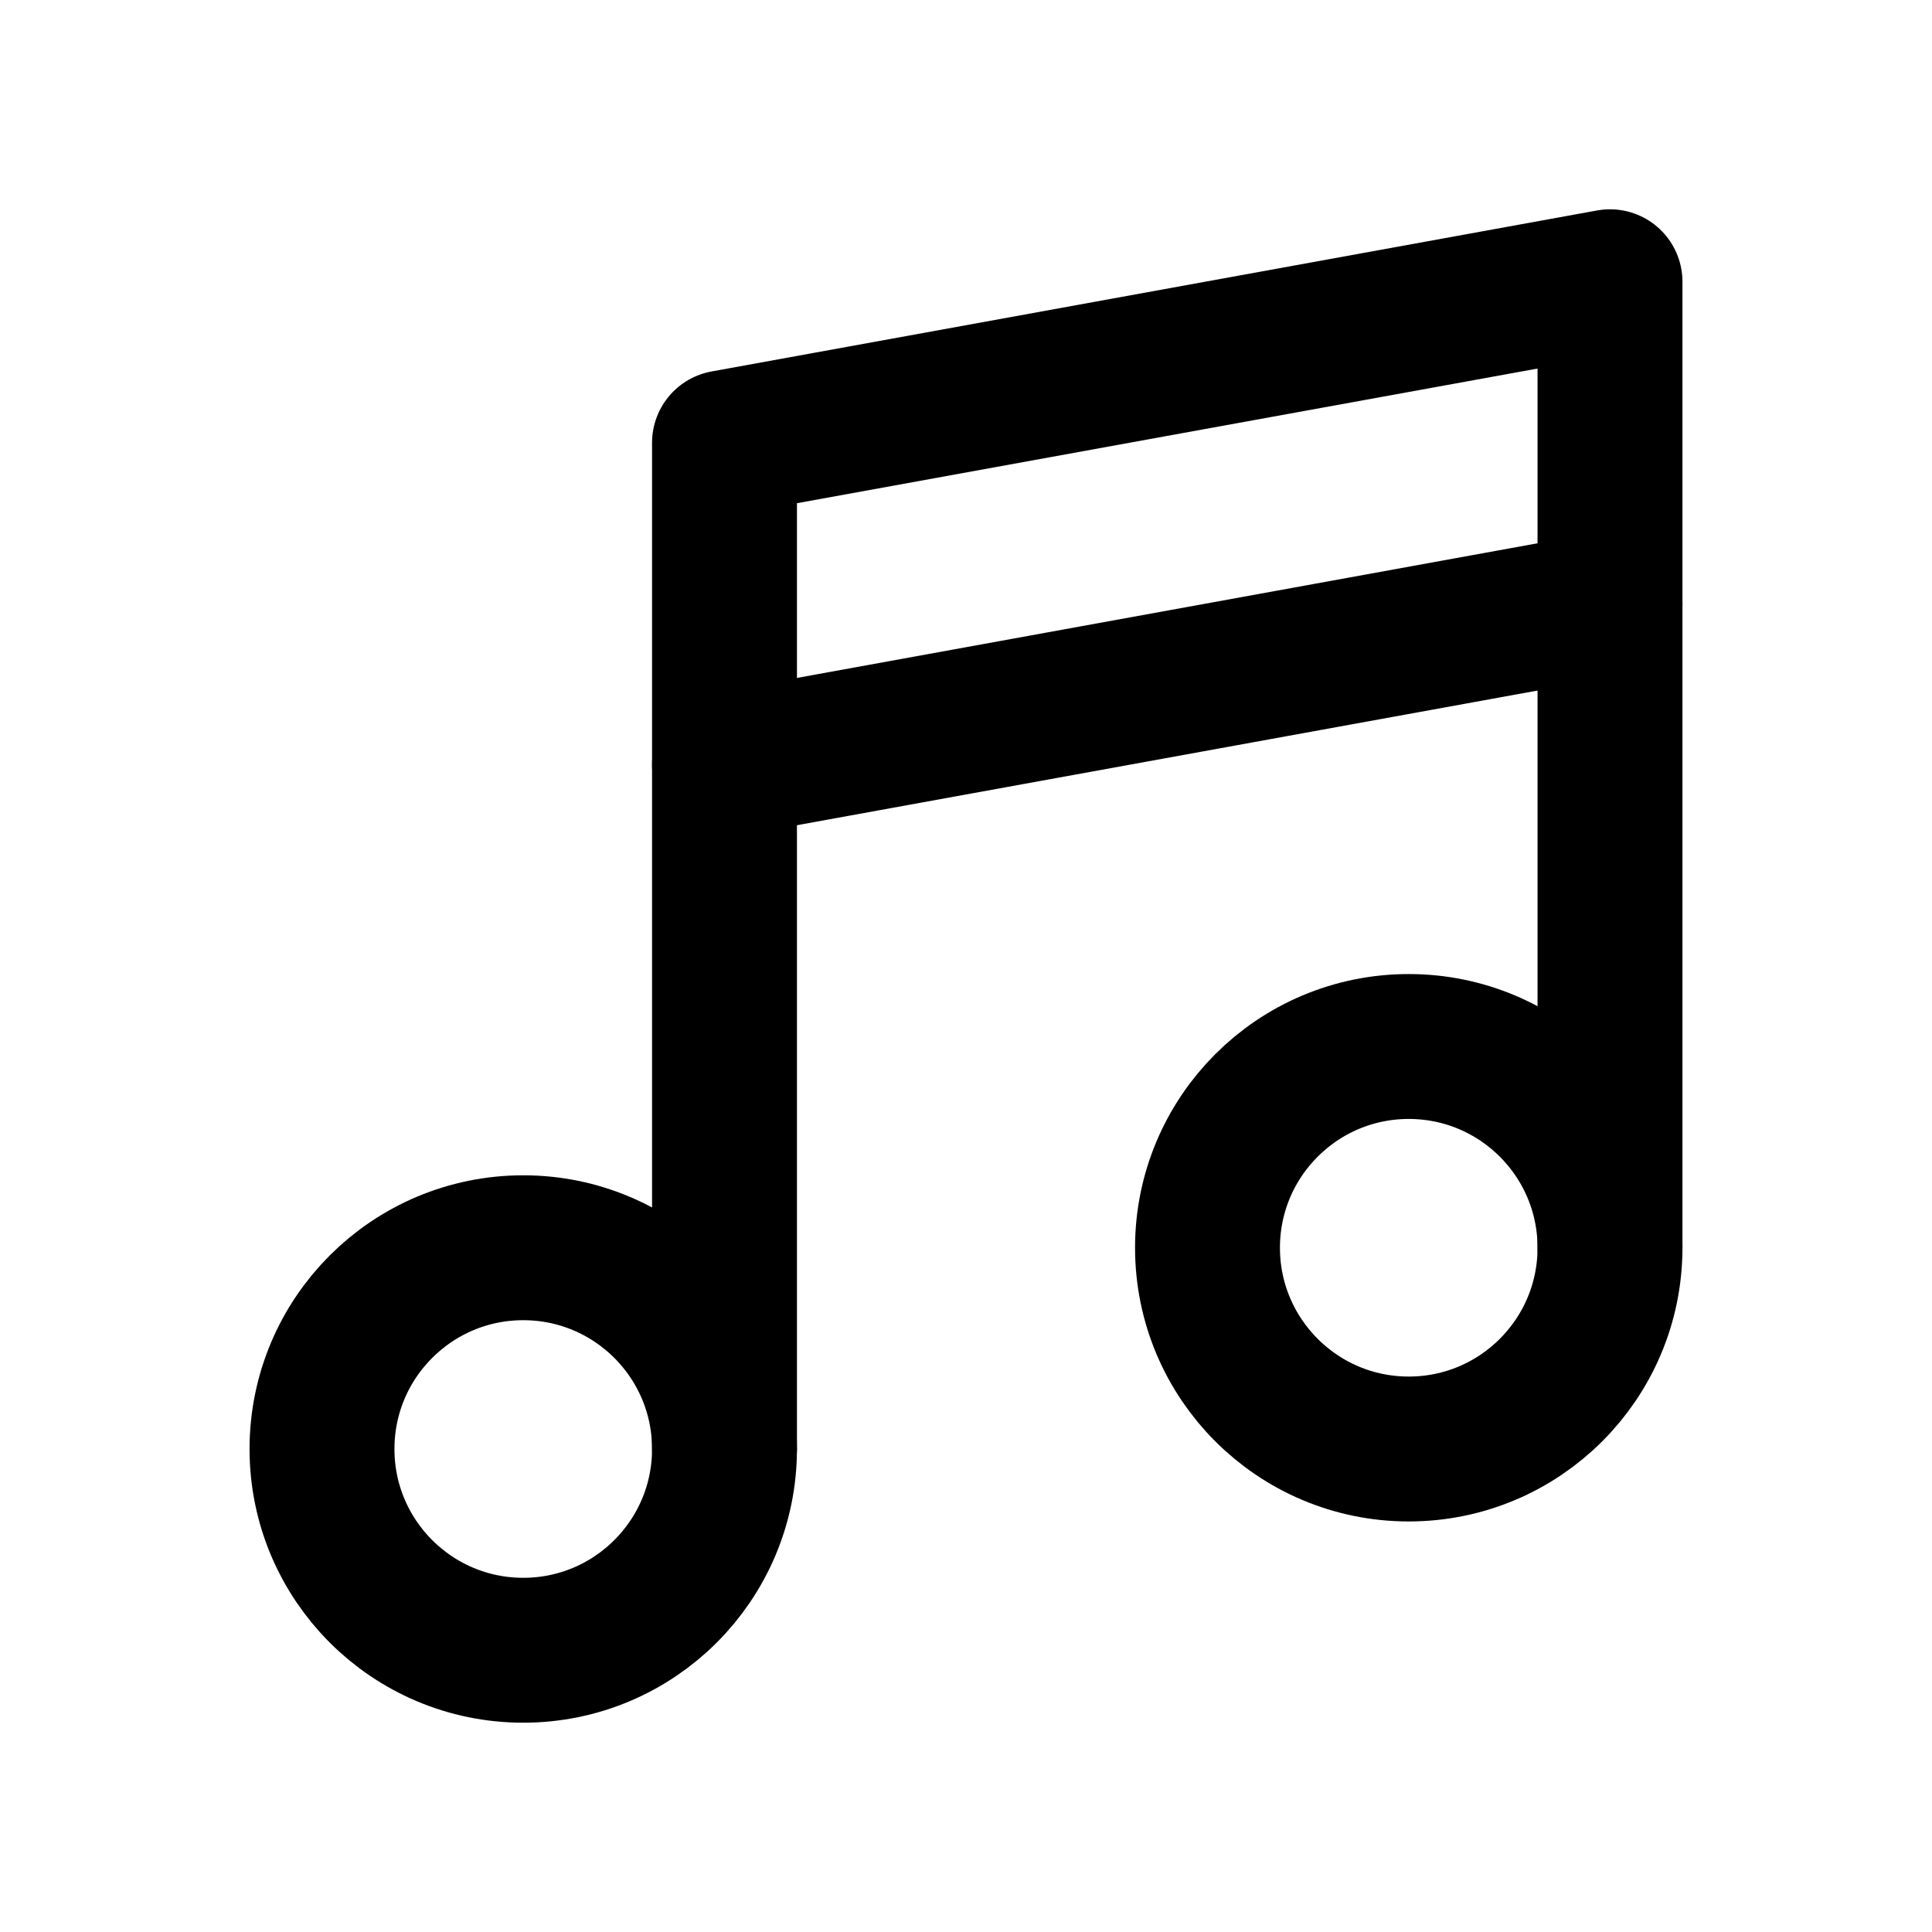
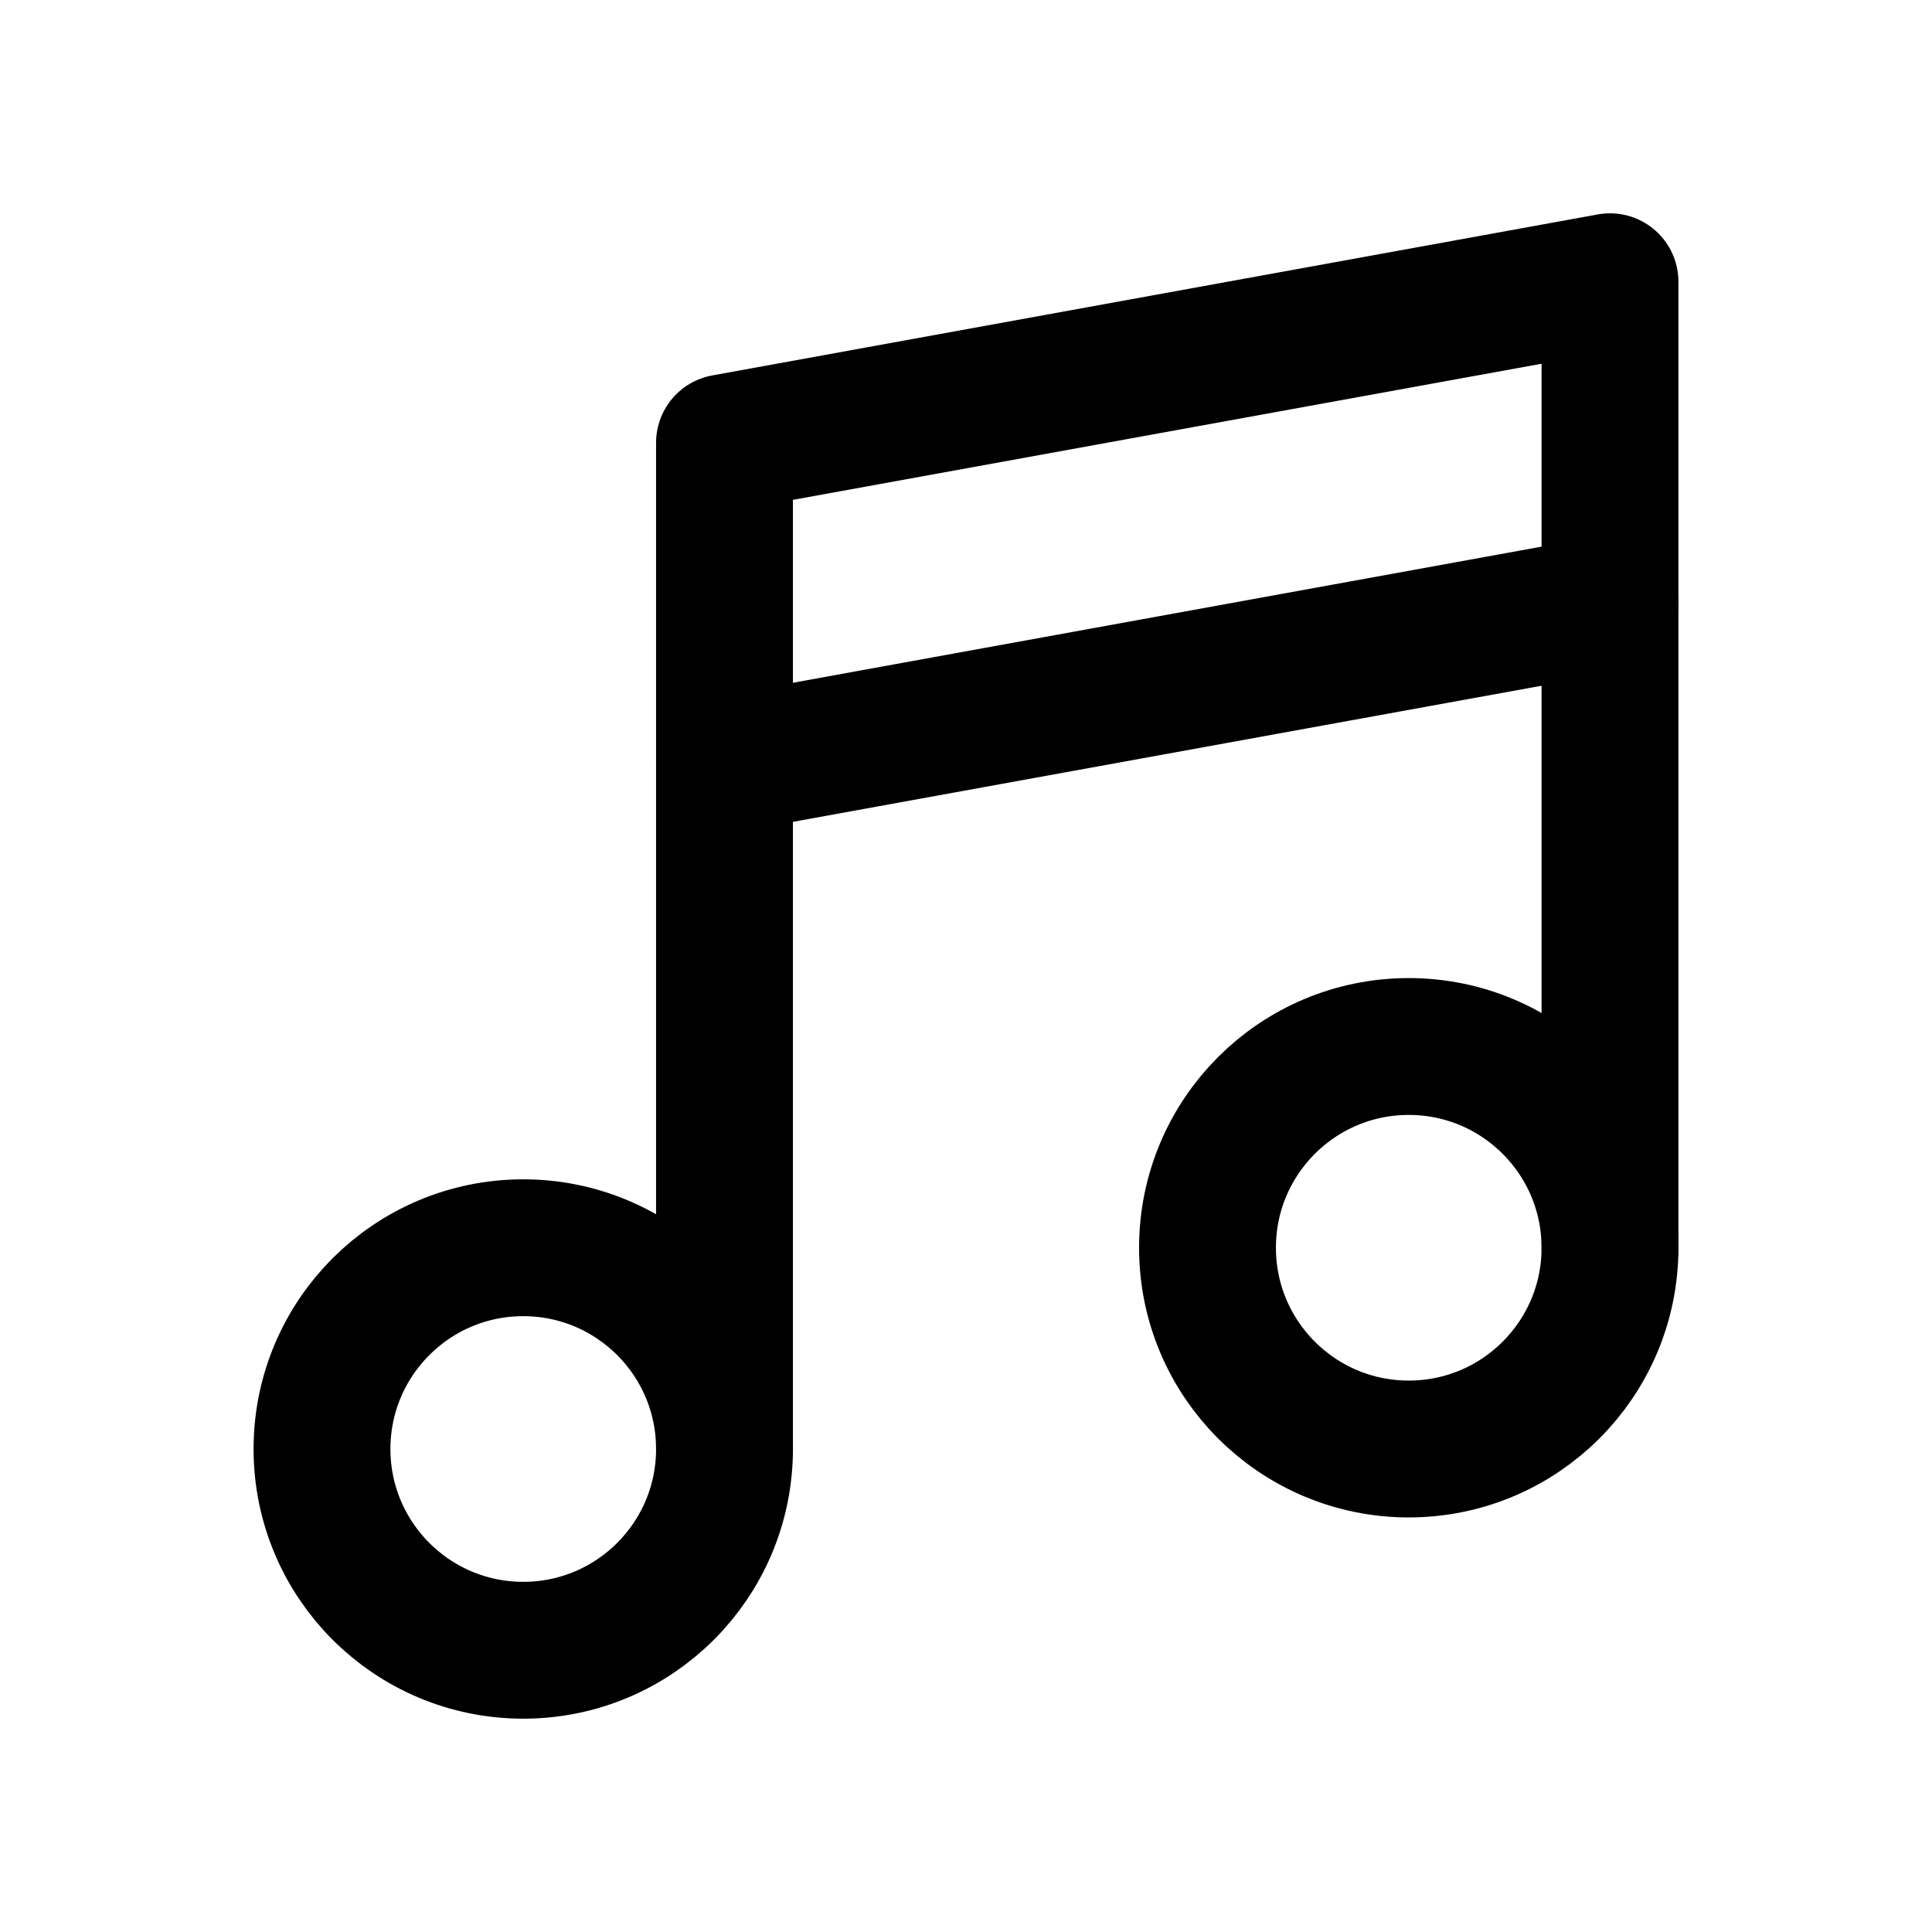
- <svg xmlns="http://www.w3.org/2000/svg" viewBox="0 0 24 24" fill="none" stroke="currentColor" stroke-width="1.8" stroke-linecap="round" stroke-linejoin="round">
+ <svg xmlns="http://www.w3.org/2000/svg" viewBox="0 0 24 24" fill="none" stroke="currentColor" stroke-width="1.7" stroke-linecap="round" stroke-linejoin="round">
  <path d="M9 18V5.5l11-2v12" />
  <circle cx="6.5" cy="18" r="2.5" />
  <circle cx="17.5" cy="15.5" r="2.5" />
  <path d="M9 9.5l11-2" />
</svg>
